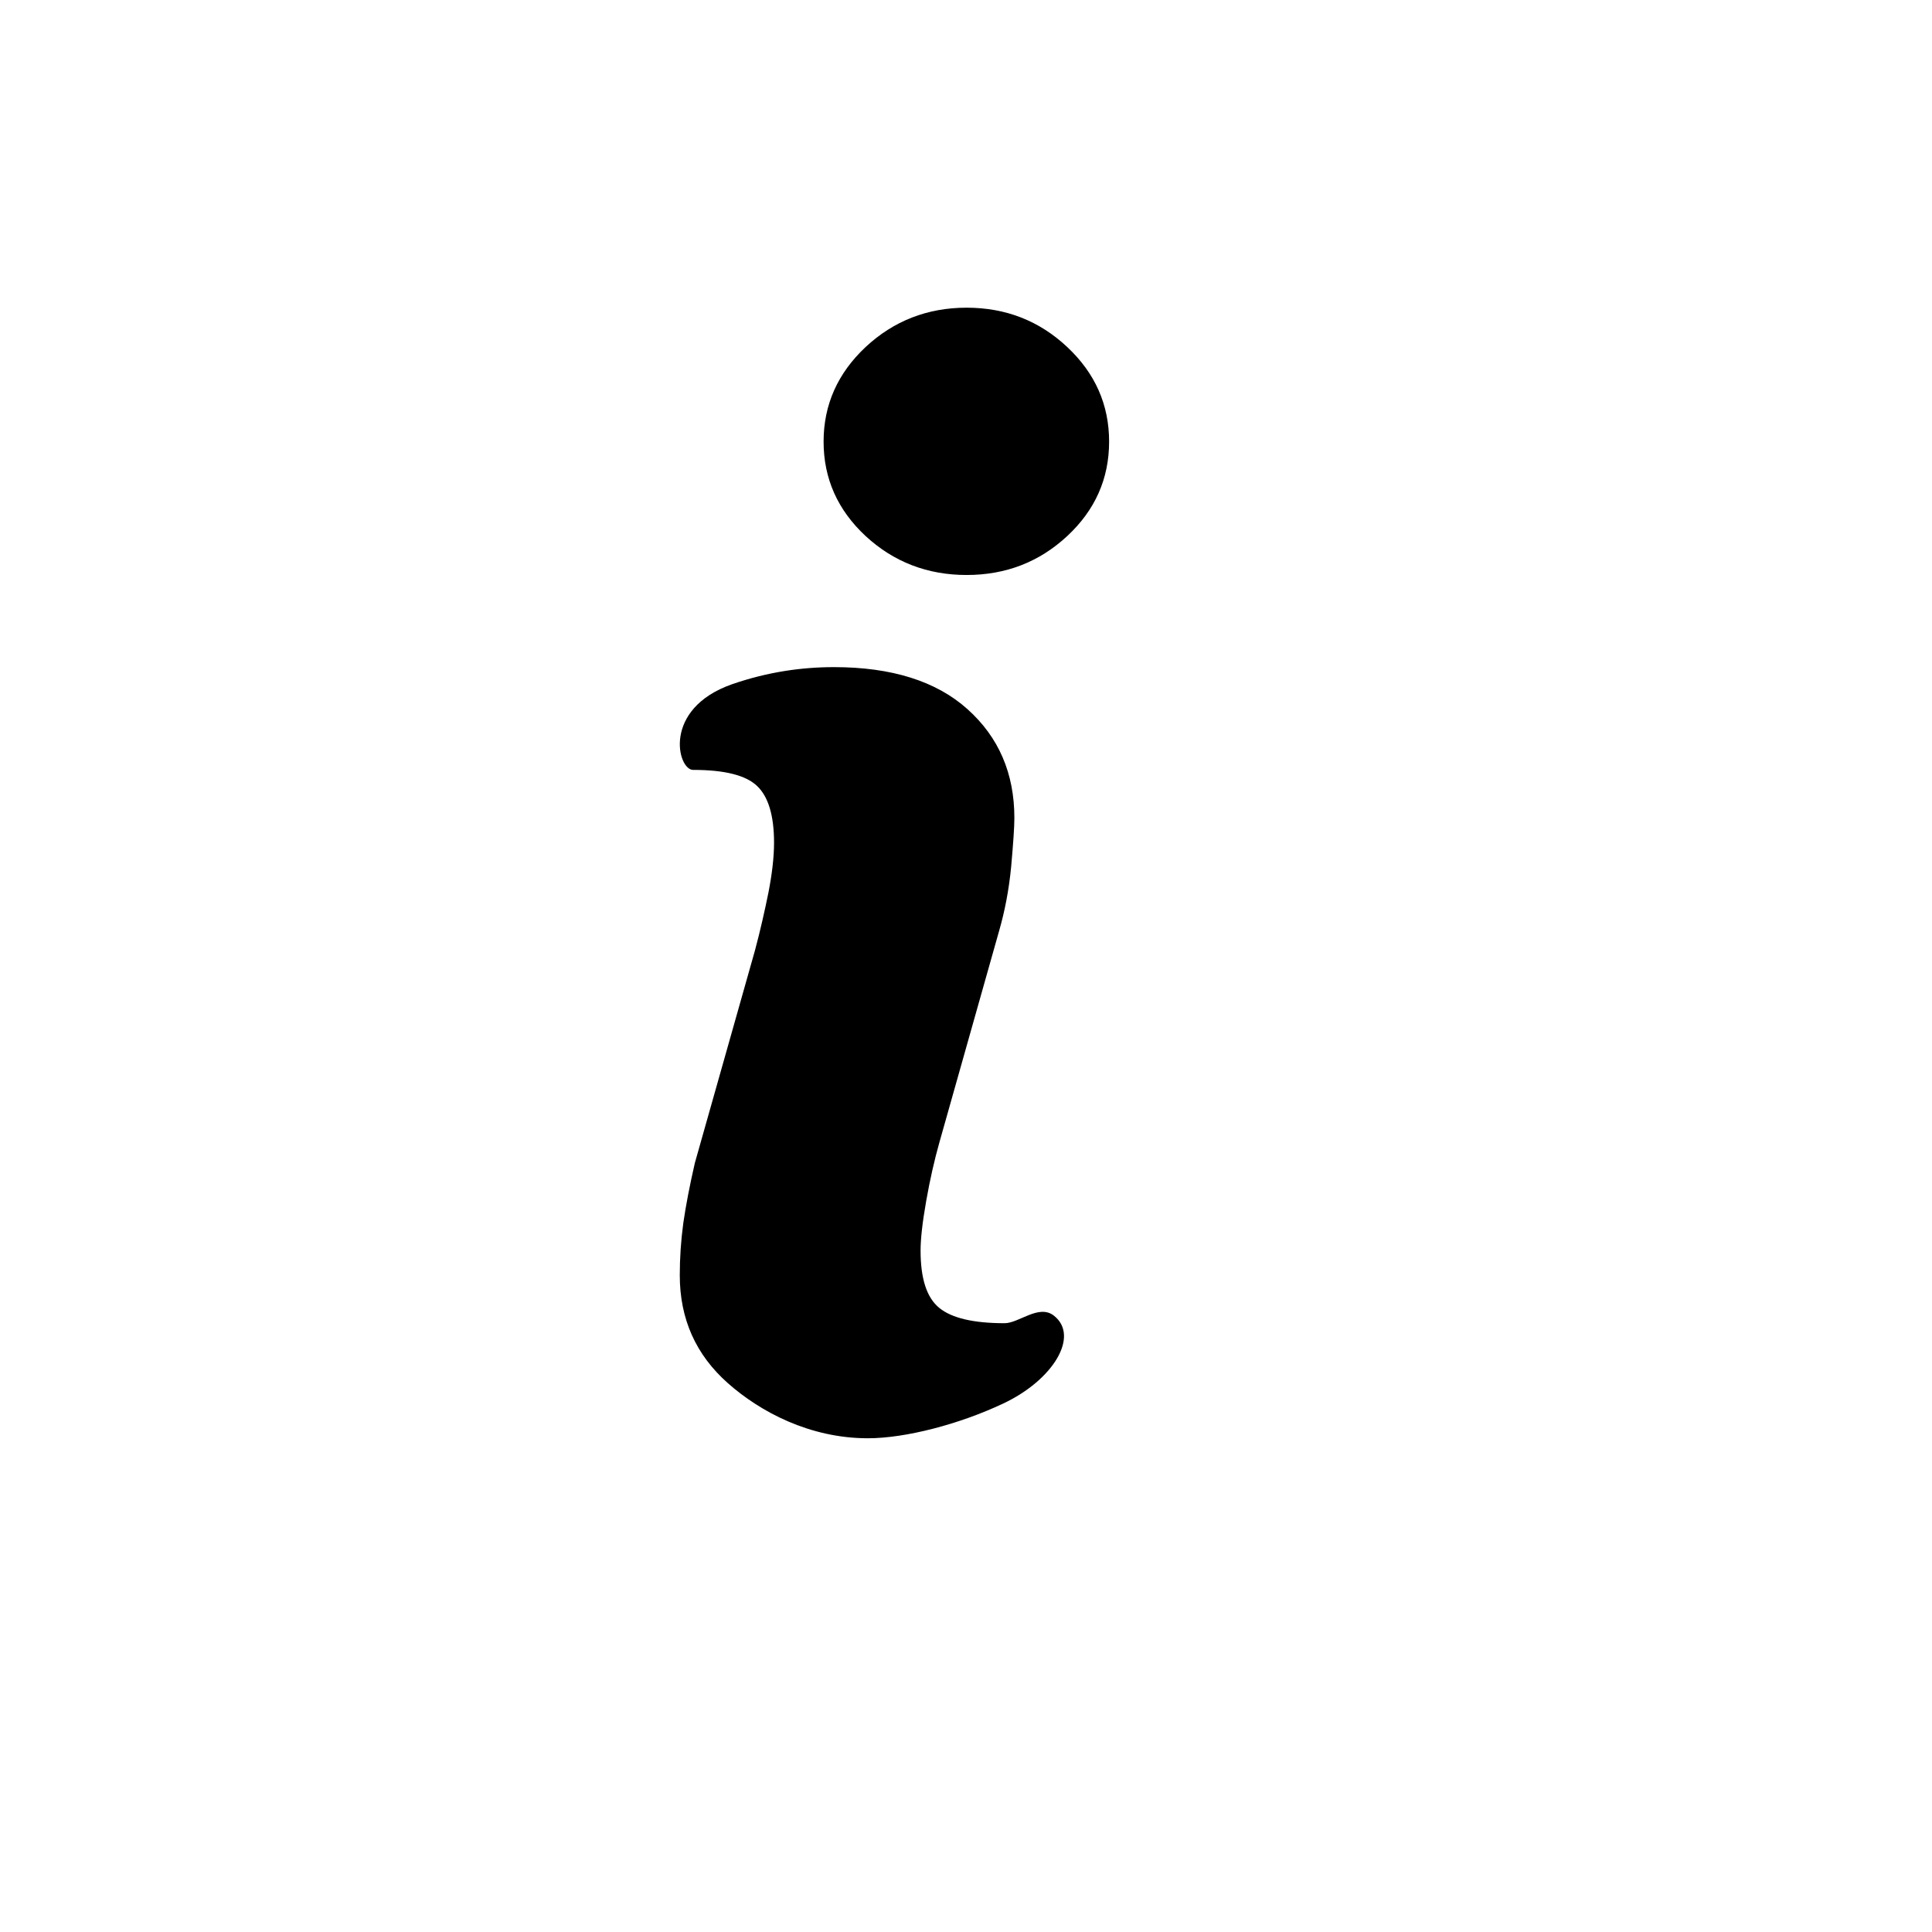
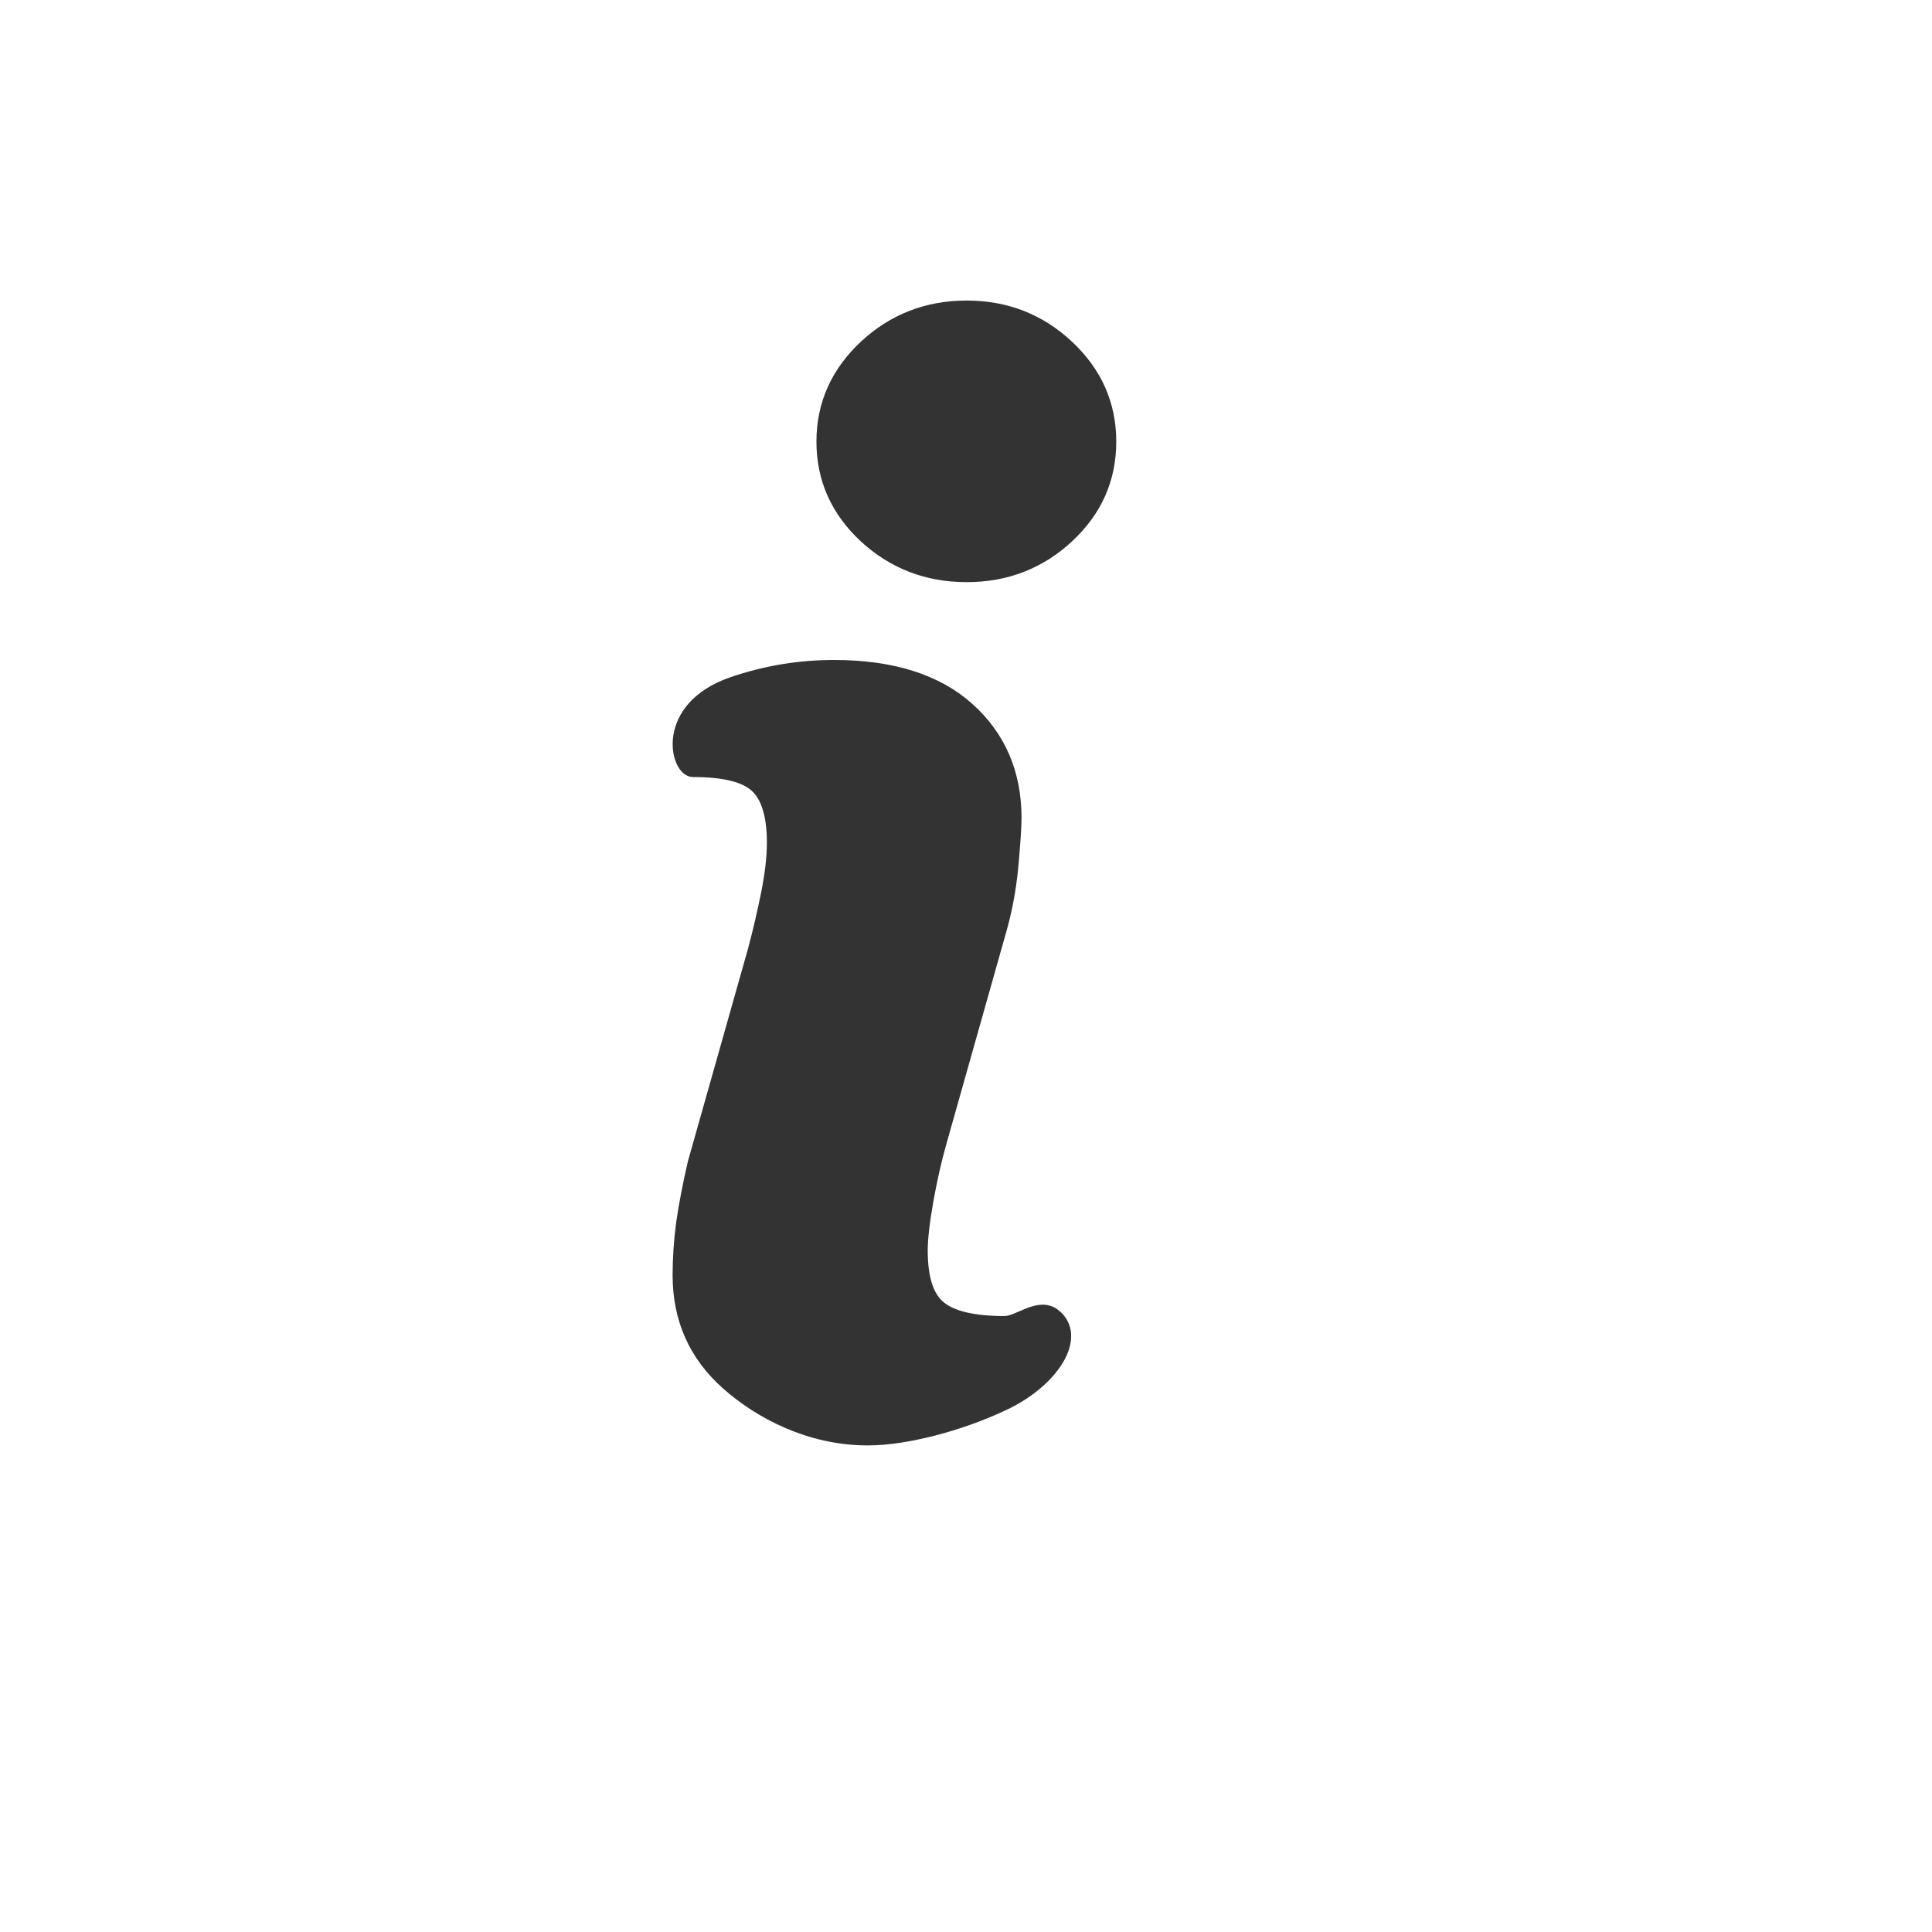
<svg xmlns="http://www.w3.org/2000/svg" id="INFO" viewBox="5.0 -10.0 100.0 135.0" style="background-color:#ffffff00" version="1.1" xml:space="preserve" x="0px" y="0px" width="100px" height="100px">
+   <defs>
+     <style>
+     * {
+       stroke: #333;
+       fill: #333;
+     }
+   </style>
+   </defs>
  <g id="ICON">
    <path d="M 62.076 27.455 C 64.026 25.642 65 23.441 65 20.859 C 65 18.282 64.026 16.081 62.076 14.251 C 60.127 12.421 57.786 11.5 55.041 11.5 C 52.308 11.5 49.944 12.421 47.983 14.251 C 46.034 16.081 45.049 18.282 45.049 20.859 C 45.049 23.441 46.034 25.642 47.983 27.455 C 49.944 29.268 52.308 30.178 55.041 30.178 C 57.786 30.178 60.127 29.268 62.076 27.455 ZM 57.584 88.08 C 61.102 86.435 62.962 83.342 61.135 81.927 C 60.082 81.113 58.704 82.46 57.696 82.46 C 55.534 82.46 54.01 82.106 53.137 81.394 C 52.252 80.675 51.826 79.345 51.826 77.38 C 51.826 76.594 51.949 75.443 52.218 73.921 C 52.487 72.395 52.801 71.03 53.137 69.84 L 57.315 55.042 C 57.707 53.683 57.999 52.189 58.155 50.567 C 58.301 48.928 58.38 47.794 58.38 47.153 C 58.38 44.038 57.282 41.5 55.097 39.547 C 52.924 37.599 49.809 36.616 45.776 36.616 C 43.536 36.616 41.15 36.947 38.652 37.812 C 33.756 39.529 34.843 43.797 35.93 43.797 C 38.136 43.797 39.615 44.172 40.4 44.919 C 41.184 45.66 41.587 46.98 41.587 48.883 C 41.587 49.927 41.441 51.101 41.195 52.369 C 40.937 53.638 40.635 54.991 40.254 56.411 L 36.053 71.266 C 35.695 72.827 35.425 74.225 35.246 75.465 C 35.078 76.706 35 77.919 35 79.109 C 35 82.158 36.12 84.672 38.372 86.66 C 40.624 88.653 44.085 90.5 48.141 90.5 C 50.773 90.5 54.537 89.518 57.584 88.08 Z" fill="#000000" />
  </g>
</svg>
